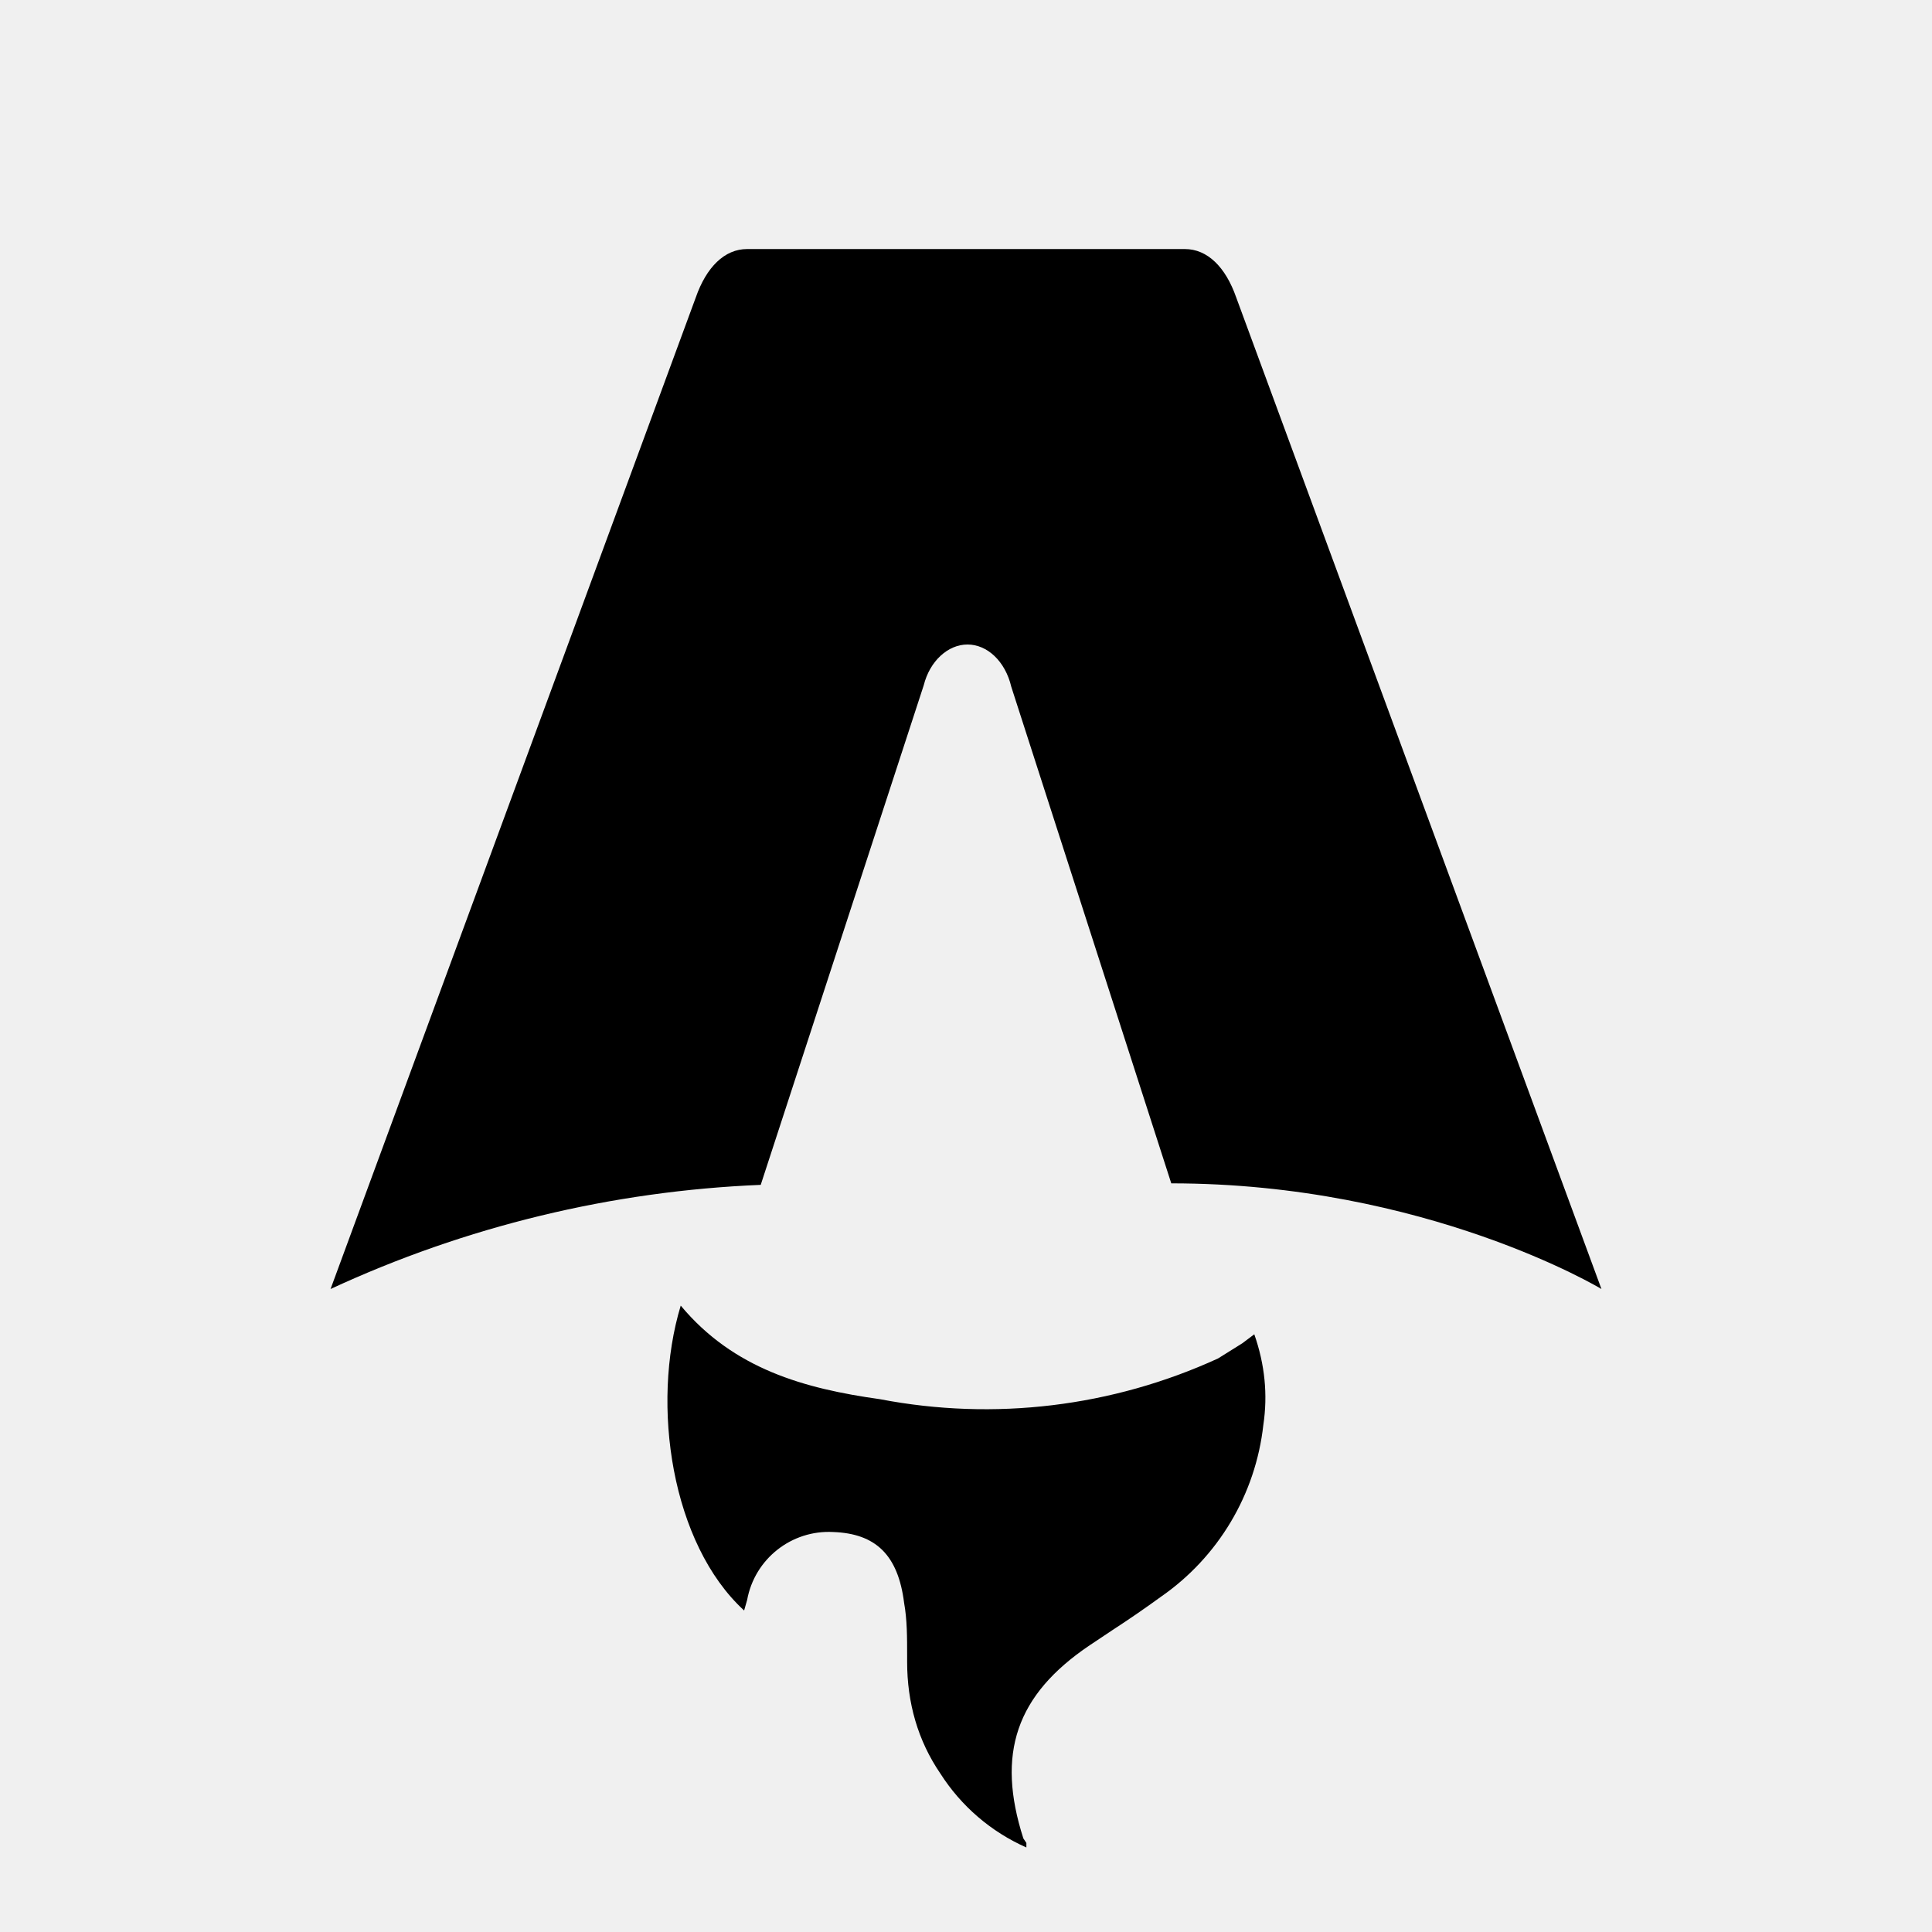
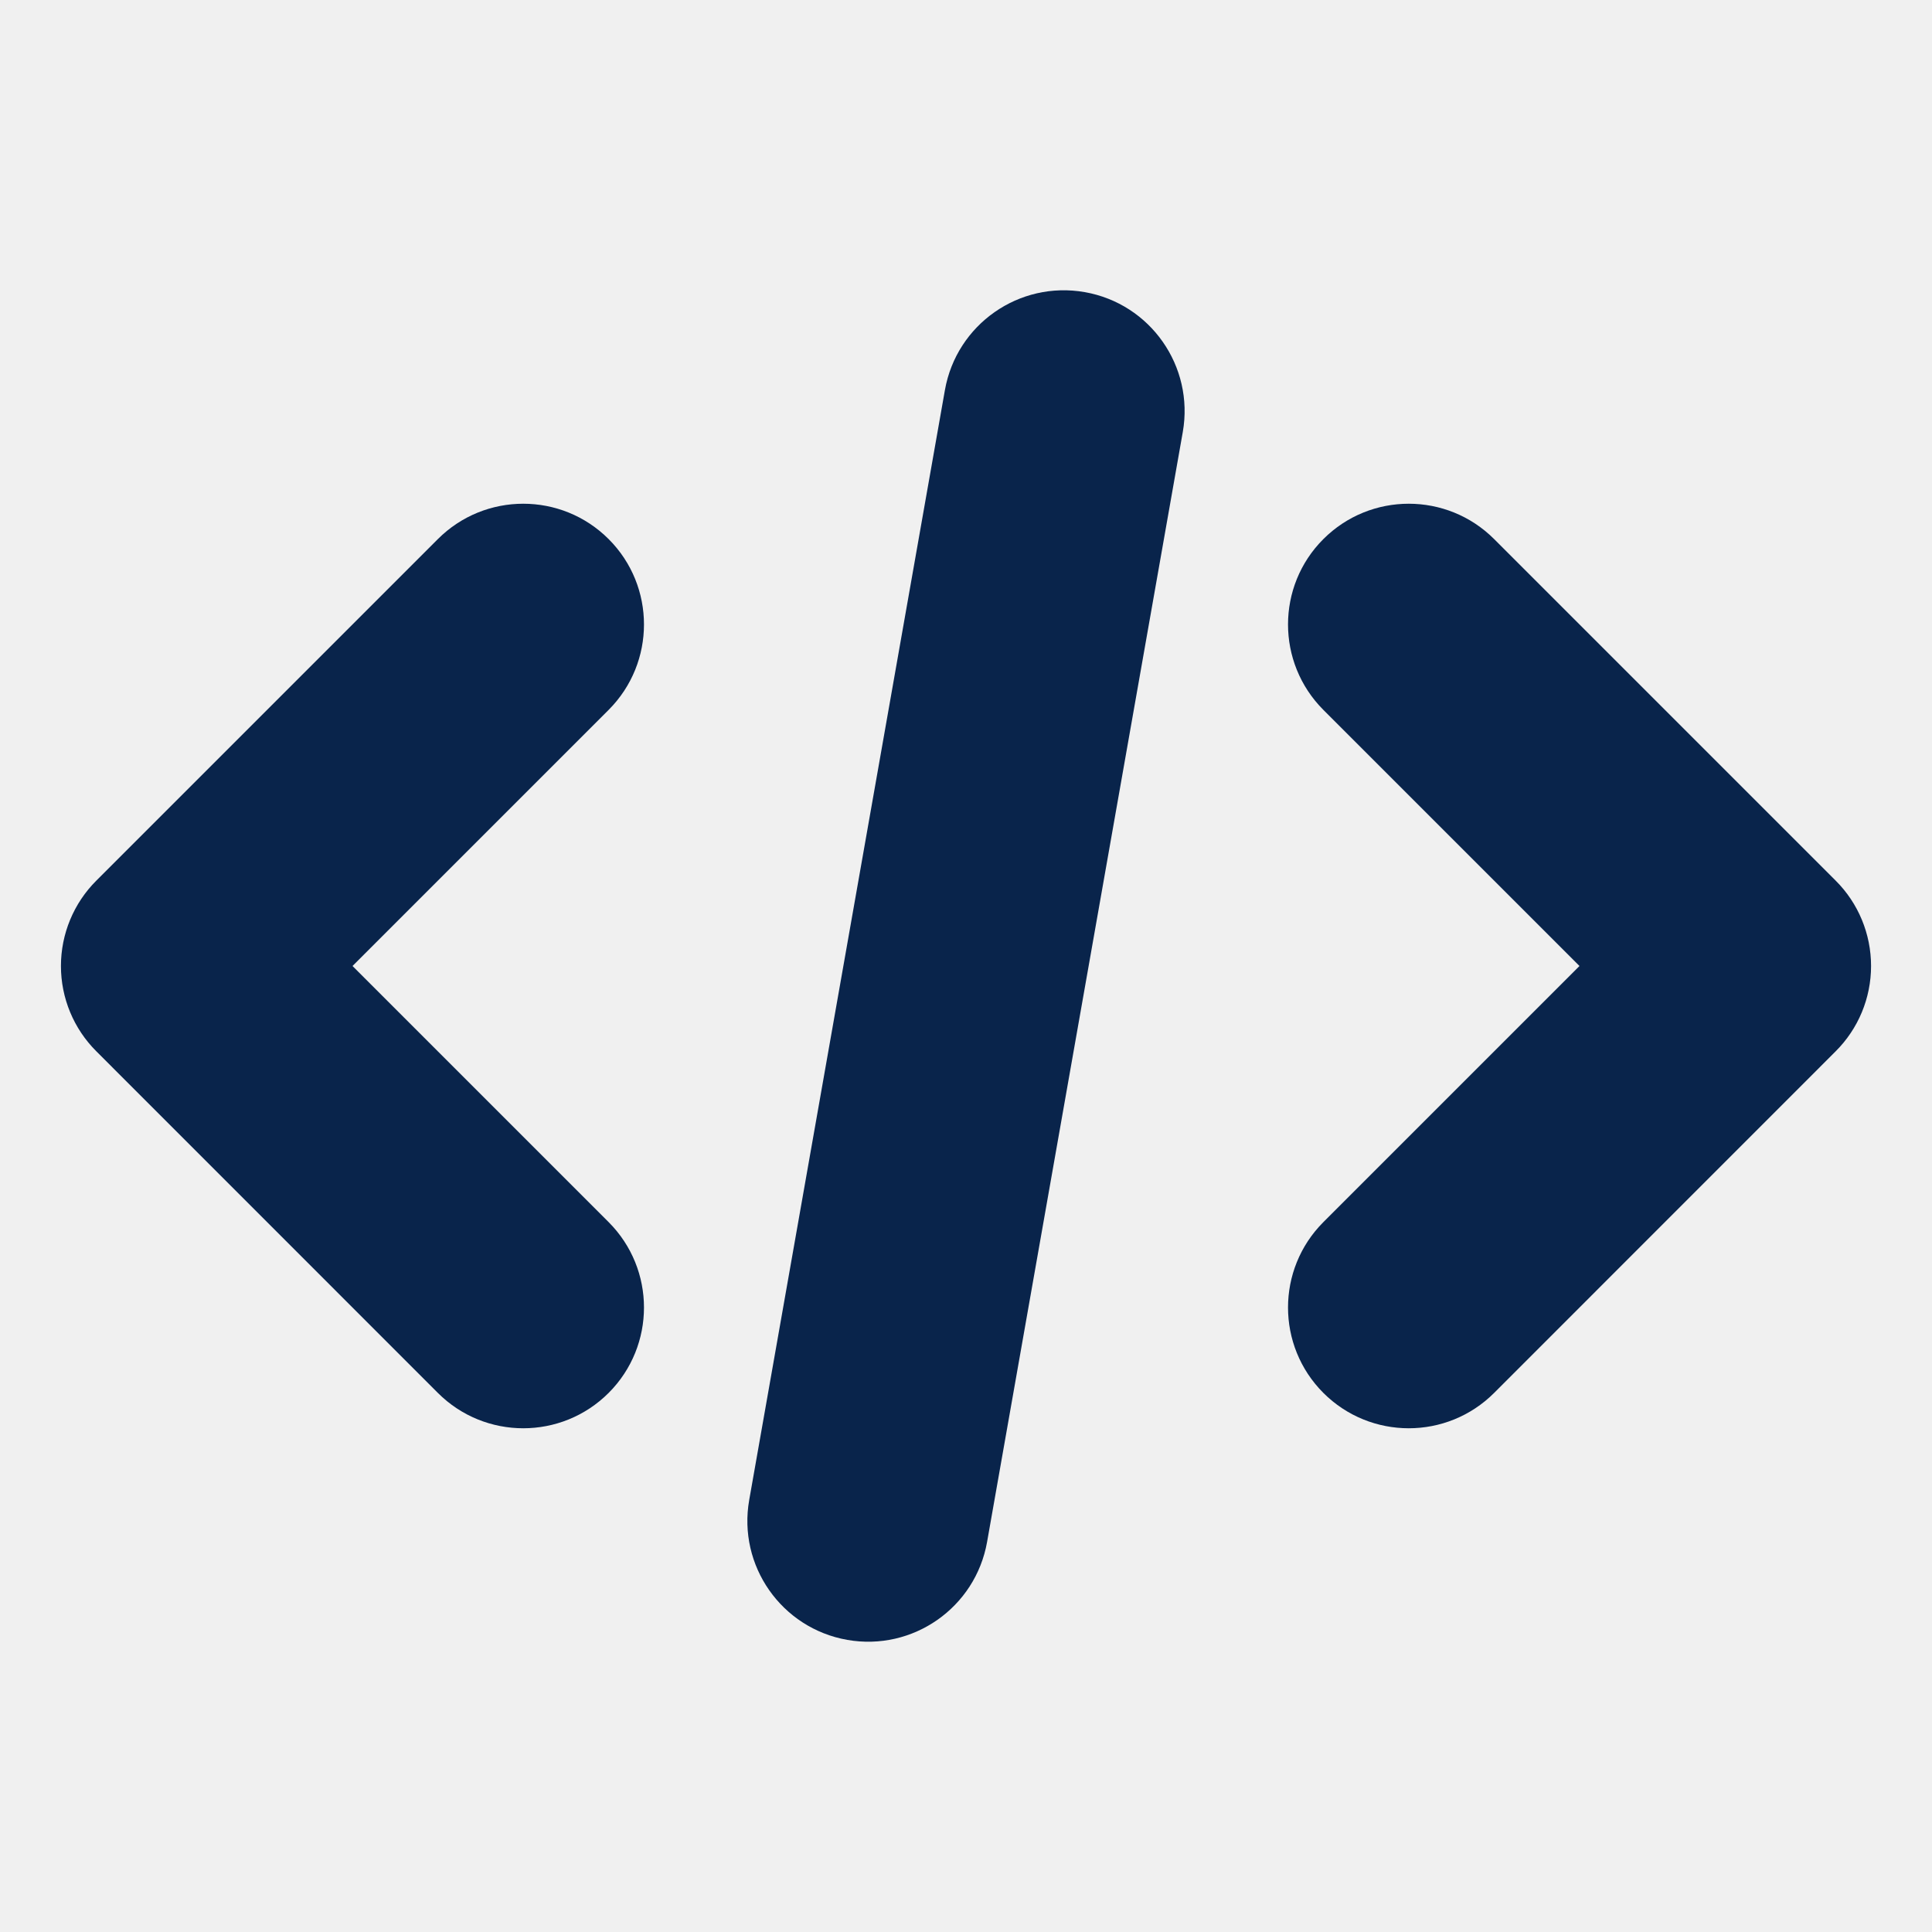
- <svg xmlns="http://www.w3.org/2000/svg" fill="none" viewBox="0 0 128 128">
-   <path d="M50.4 78.5a75.1 75.1 0 0 0-28.5 6.9l24.2-65.7c.7-2 1.9-3.2 3.4-3.2h29c1.5 0 2.7 1.2 3.4 3.2l24.2 65.7s-11.6-7-28.5-7L67 45.5c-.4-1.7-1.6-2.8-2.9-2.8-1.3 0-2.5 1.1-2.9 2.7L50.4 78.5Zm-1.1 28.2Zm-4.2-20.2c-2 6.6-.6 15.8 4.2 20.2a17.5 17.5 0 0 1 .2-.7 5.5 5.5 0 0 1 5.7-4.5c2.8.1 4.3 1.5 4.7 4.7.2 1.1.2 2.3.2 3.5v.4c0 2.7.7 5.2 2.2 7.4a13 13 0 0 0 5.7 4.9v-.3l-.2-.3c-1.8-5.6-.5-9.5 4.4-12.8l1.5-1a73 73 0 0 0 3.2-2.2 16 16 0 0 0 6.8-11.4c.3-2 .1-4-.6-6l-.8.6-1.6 1a37 37 0 0 1-22.4 2.7c-5-.7-9.7-2-13.2-6.2Z" />
-   <style>
-         path { fill: #000; }
-         @media (prefers-color-scheme: dark) {
-             path { fill: #FFF; }
-         }
-     </style>
+ <svg xmlns="http://www.w3.org/2000/svg" width="800px" height="800px" viewBox="0 0 24 24" version="1.1">
+   <g id="页面-1" stroke="none" stroke-width="1" fill="none" fill-rule="evenodd">
+     <g id="Development" transform="translate(0, -48)" fill-rule="nonzero">
+       <g id="code_fill" transform="translate(0, 48)">
+         <path d="M24,0 L24,24 L0,24 L0,0 L24,0 Z M12.593,23.258 L12.582,23.26 L12.511,23.295 L12.492,23.299 L12.492,23.299 L12.477,23.295 L12.406,23.26 C12.396,23.256 12.387,23.259 12.382,23.265 L12.378,23.276 L12.361,23.703 L12.366,23.723 L12.377,23.736 L12.48,23.81 L12.495,23.814 L12.495,23.814 L12.507,23.81 L12.611,23.736 L12.623,23.72 L12.623,23.72 L12.627,23.703 L12.61,23.276 C12.608,23.266 12.601,23.259 12.593,23.258 L12.593,23.258 Z M12.858,23.145 L12.845,23.147 L12.66,23.24 L12.65,23.25 L12.65,23.25 L12.647,23.261 L12.665,23.691 L12.67,23.703 L12.67,23.703 L12.678,23.71 L12.879,23.803 C12.891,23.807 12.902,23.803 12.908,23.795 L12.912,23.781 L12.878,23.167 C12.875,23.155 12.867,23.147 12.858,23.145 L12.858,23.145 Z M12.143,23.147 C12.133,23.142 12.122,23.145 12.116,23.153 L12.11,23.167 L12.076,23.781 C12.075,23.793 12.083,23.802 12.093,23.805 L12.108,23.803 L12.309,23.71 L12.319,23.702 L12.319,23.702 L12.323,23.691 L12.34,23.261 L12.337,23.249 L12.337,23.249 L12.328,23.24 L12.143,23.147 Z" id="MingCute" fill-rule="nonzero">
+ 
+ </path>
+         <path d="M13.476,3.629 C14.292,3.773 14.836,4.551 14.693,5.367 L12.262,19.154 C12.118,19.97 11.34,20.515 10.524,20.371 C9.708,20.227 9.163,19.449 9.307,18.633 L11.738,4.846 C11.882,4.03 12.66,3.485 13.476,3.629 Z M7.561,6.697 C8.146,7.282 8.146,8.232 7.561,8.818 L4.379,12 L7.561,15.182 C8.146,15.768 8.146,16.717 7.561,17.303 C6.975,17.889 6.025,17.889 5.439,17.303 L1.197,13.06 C0.915,12.779 0.757,12.398 0.757,12 C0.757,11.602 0.915,11.22 1.197,10.939 L5.439,6.697 C6.025,6.111 6.975,6.111 7.561,6.697 Z M18.561,6.697 L22.803,10.939 C23.085,11.22 23.243,11.602 23.243,12 C23.243,12.398 23.085,12.779 22.803,13.06 L18.561,17.303 C17.975,17.889 17.025,17.889 16.439,17.303 C15.854,16.717 15.854,15.768 16.439,15.182 L19.621,12 L16.439,8.818 C15.854,8.232 15.854,7.282 16.439,6.697 C17.025,6.111 17.975,6.111 18.561,6.697 Z" id="形状" fill="#09244B">
+ 
+ </path>
+       </g>
+     </g>
+   </g>
</svg>
